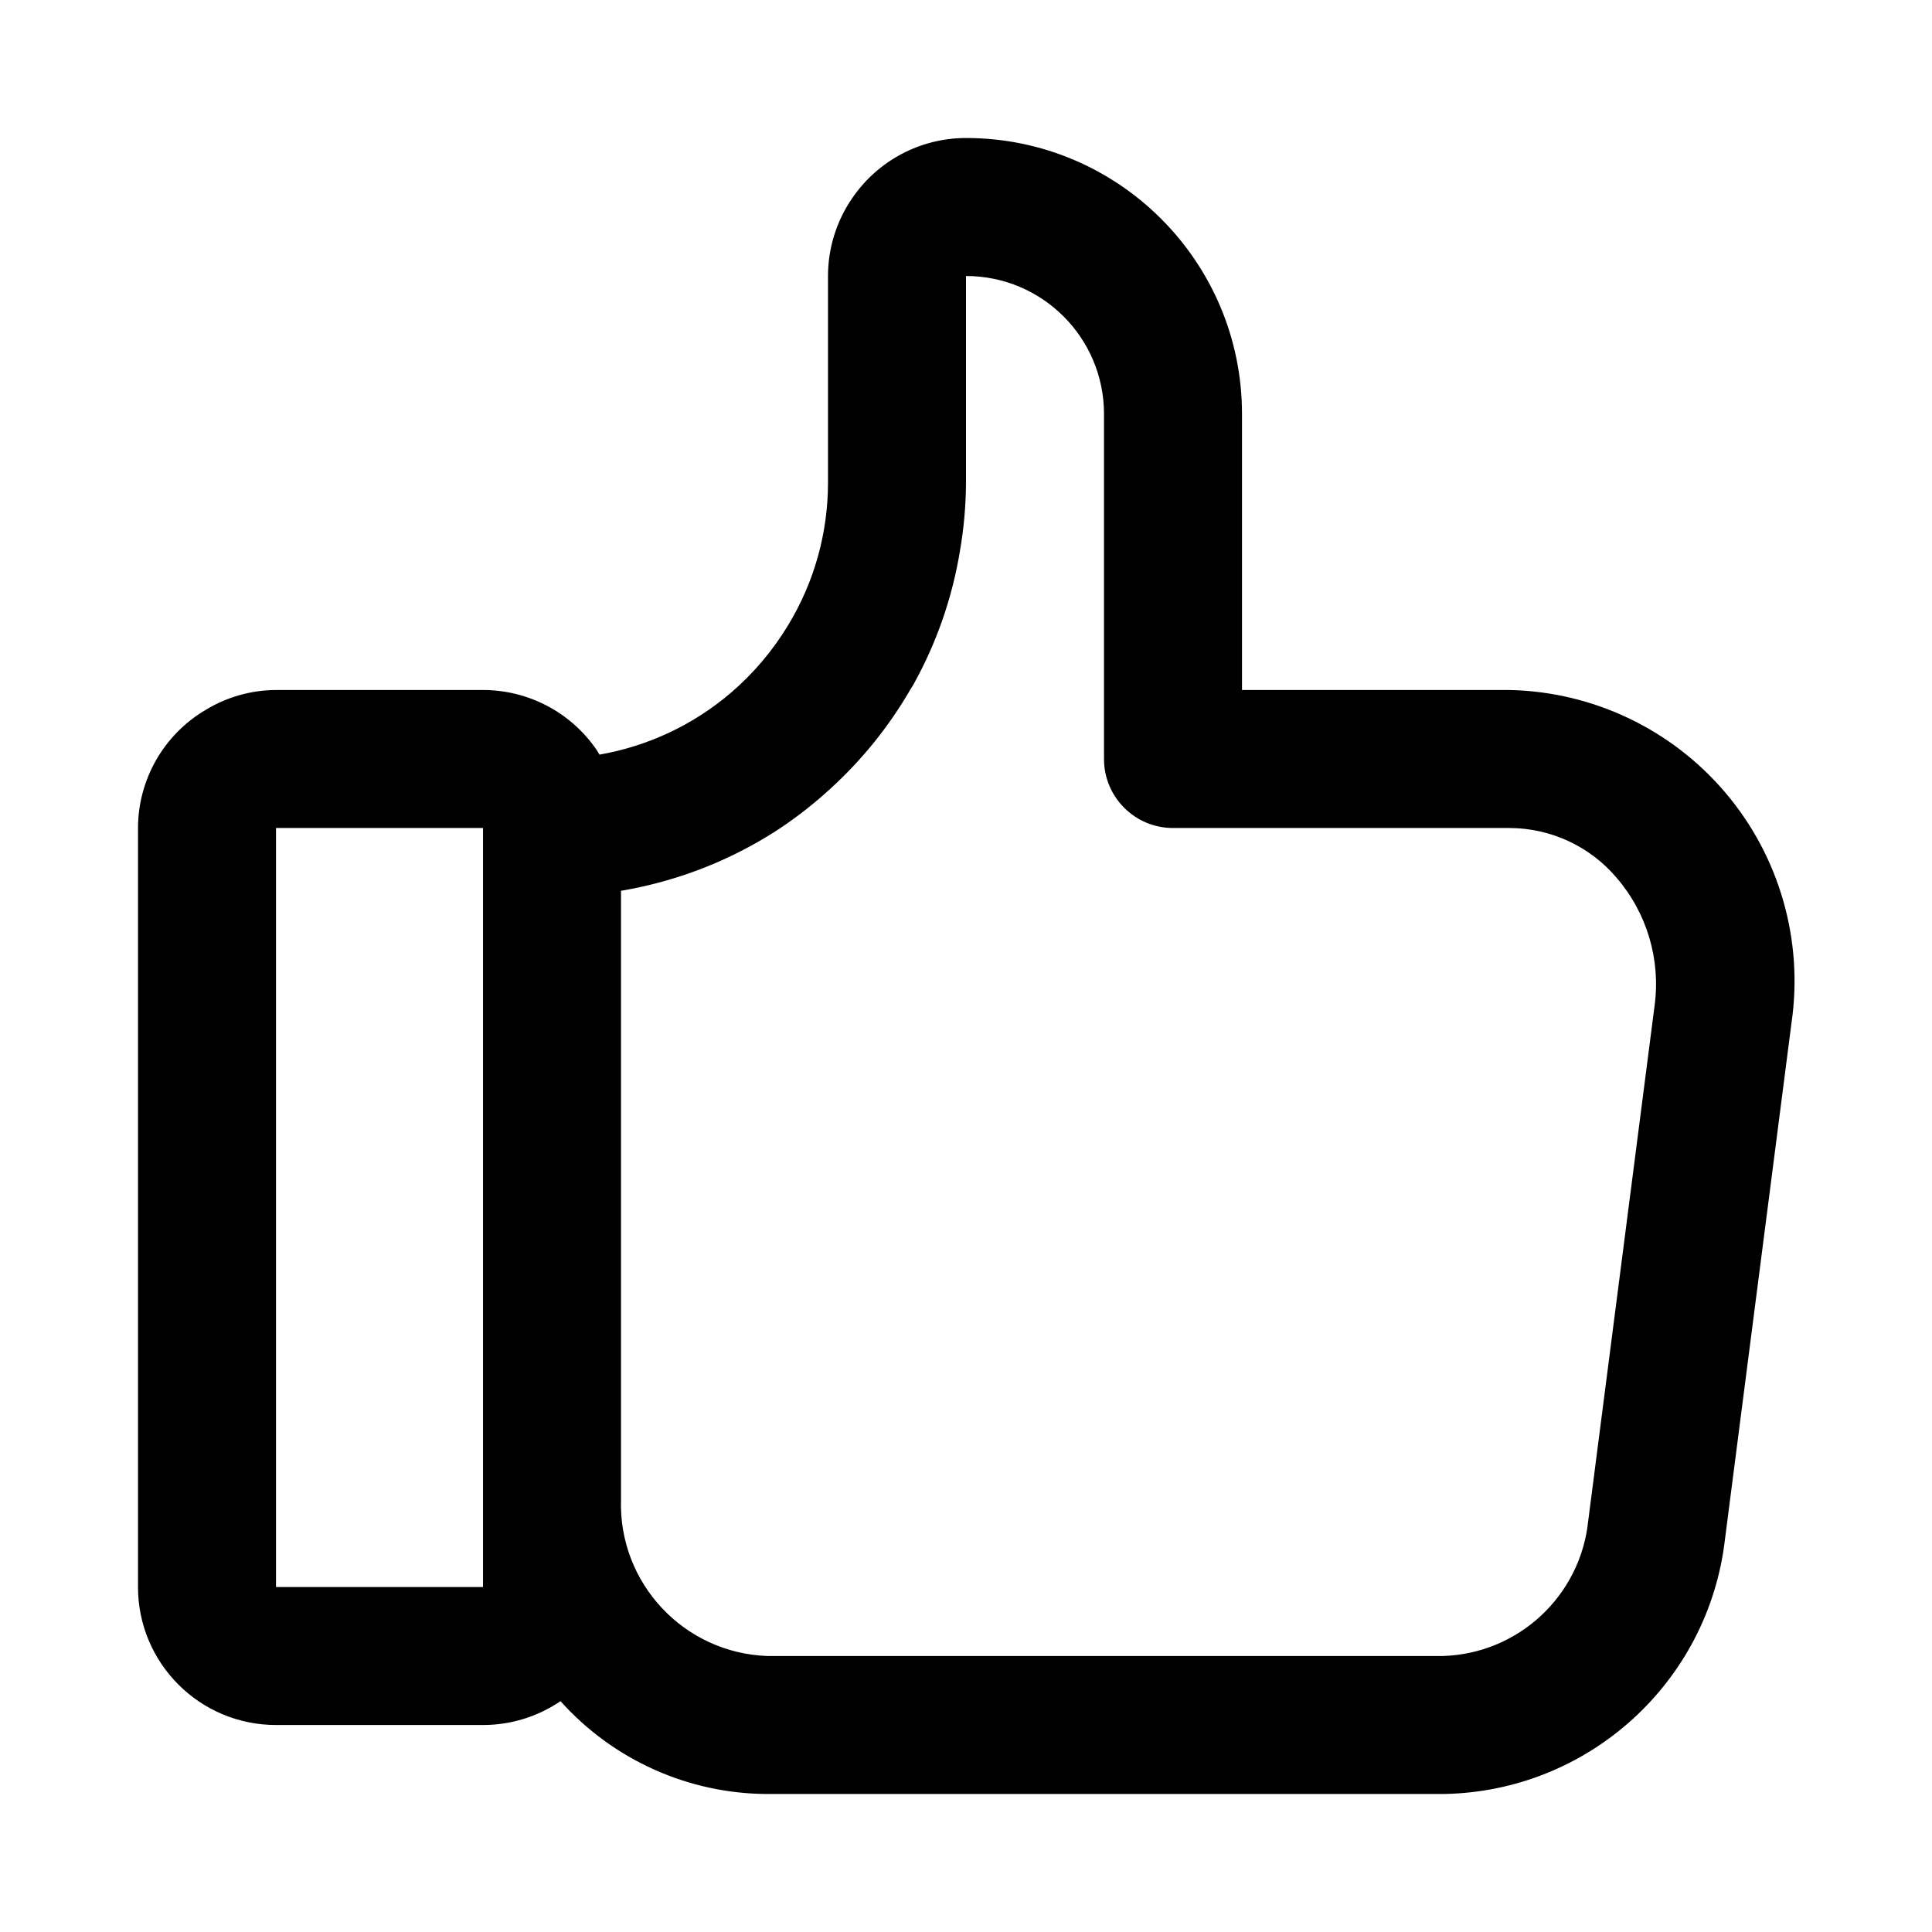
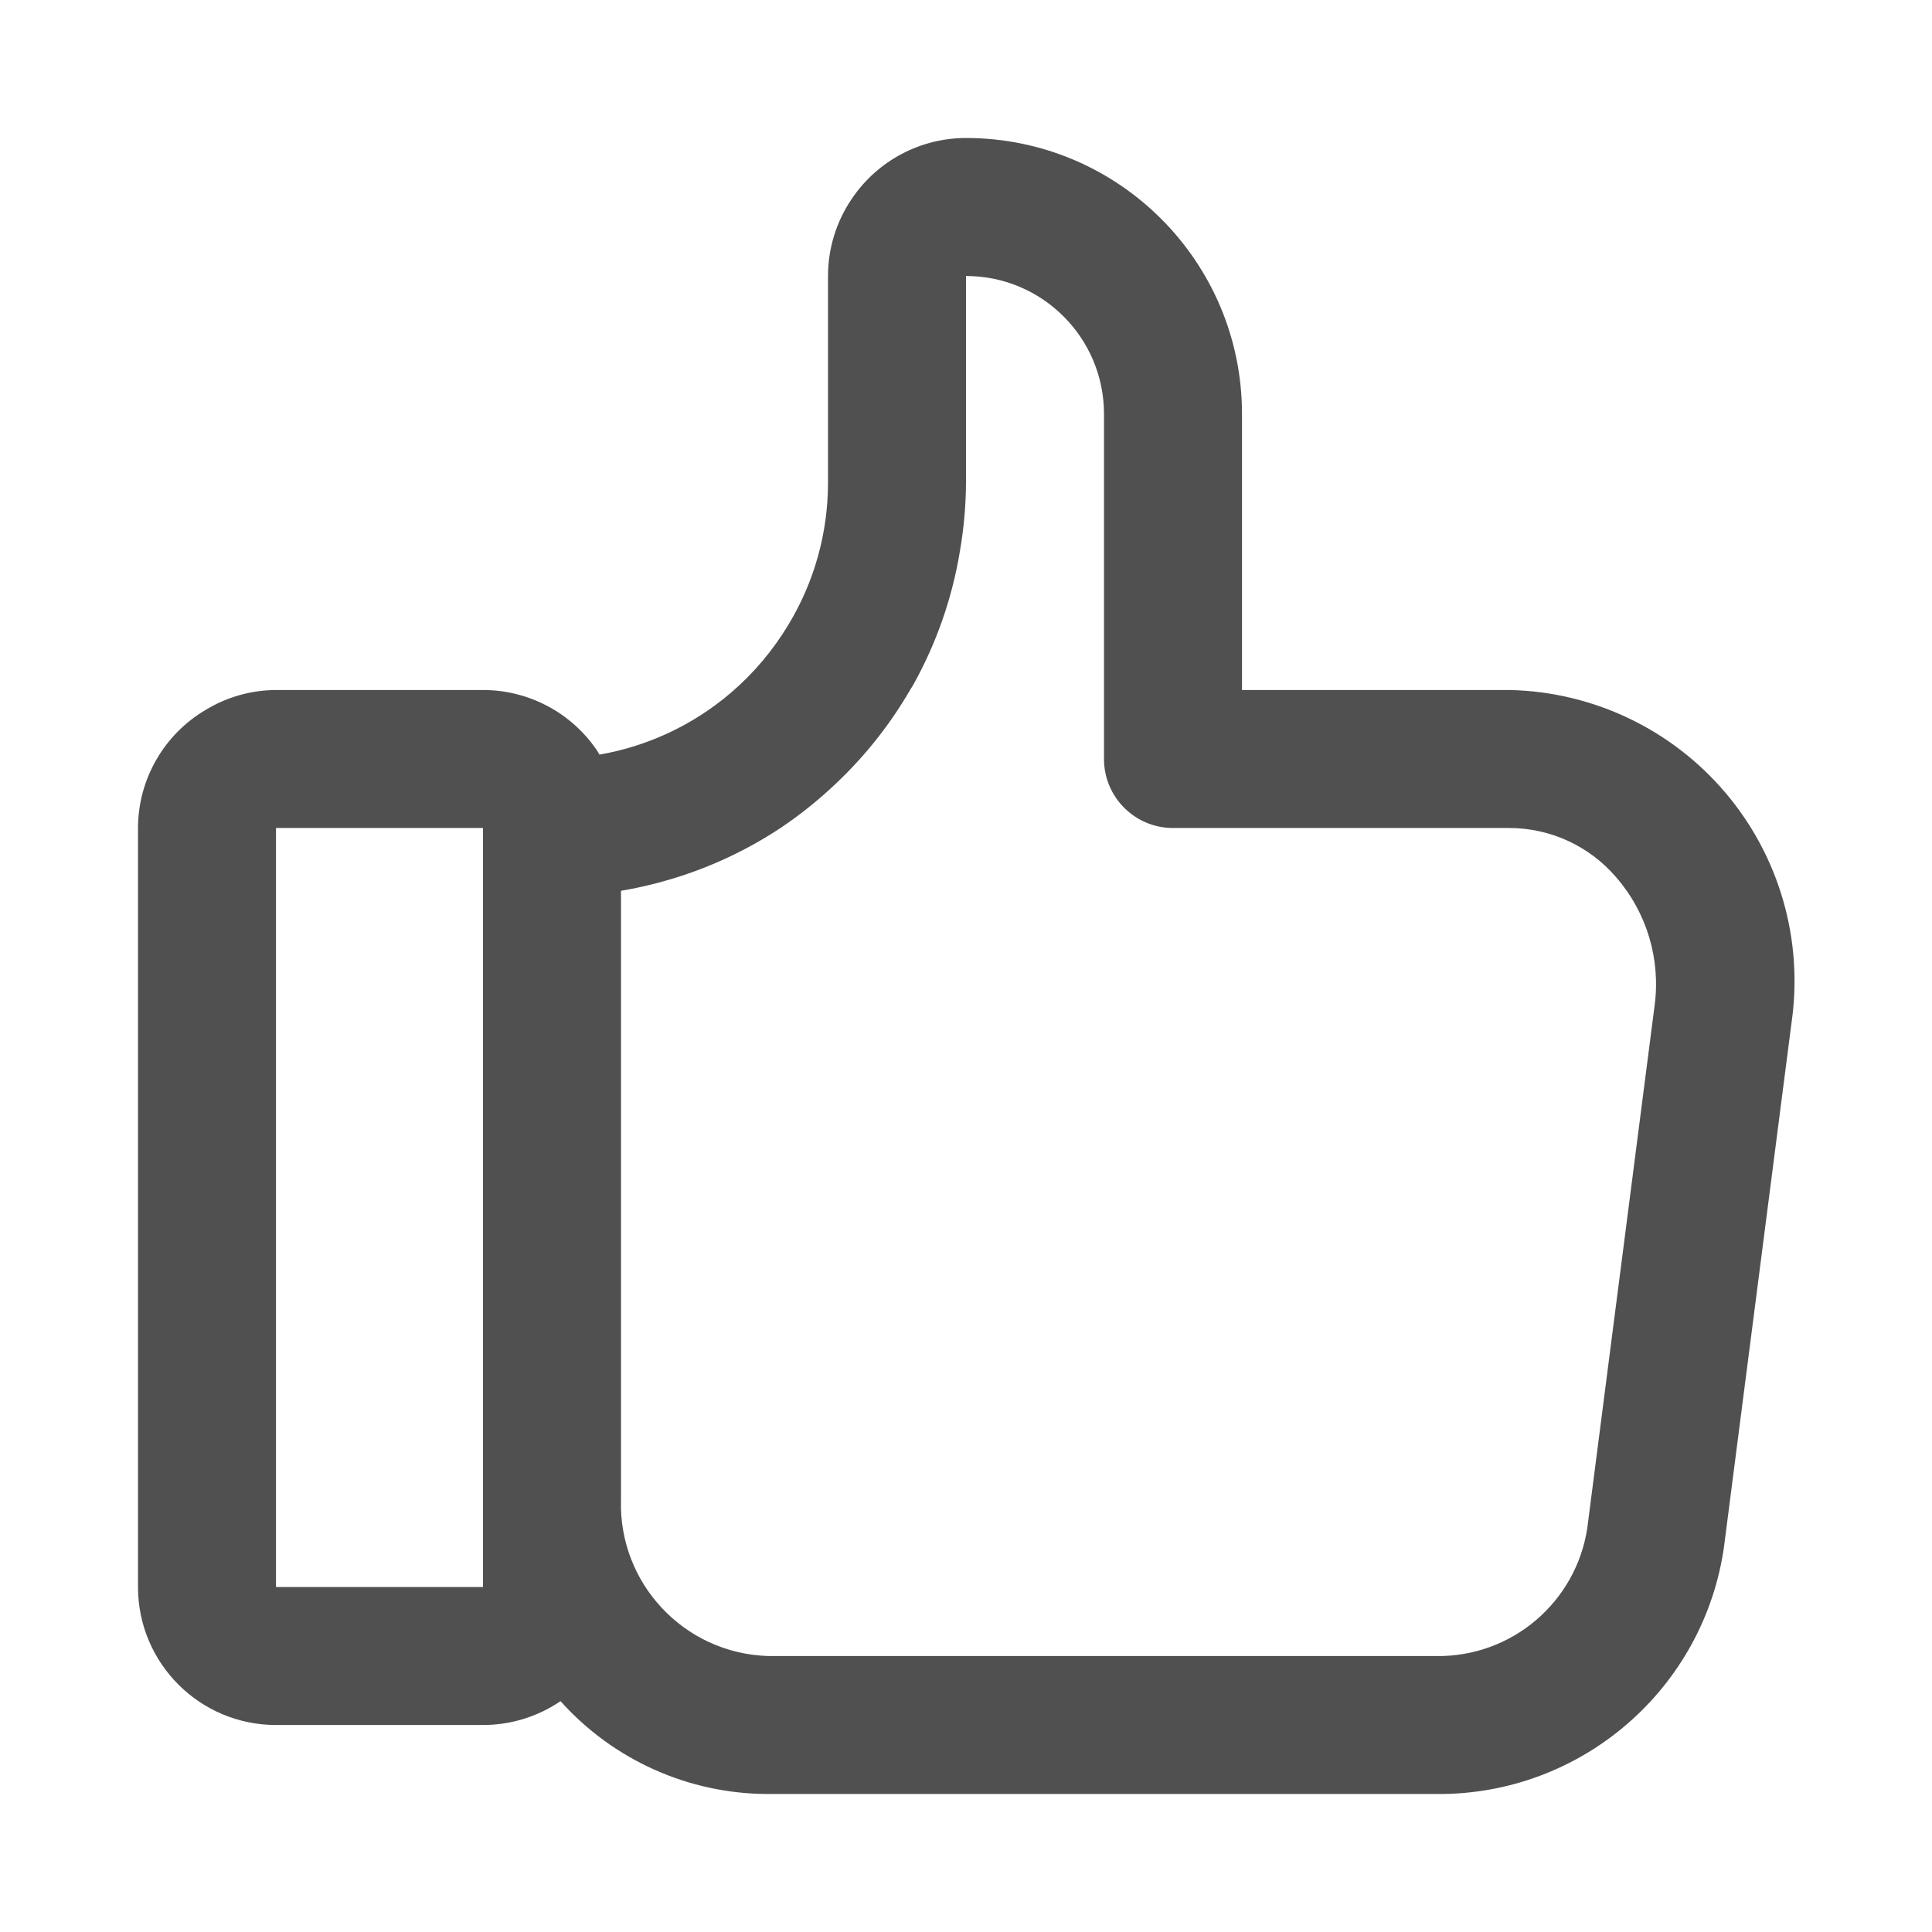
<svg xmlns="http://www.w3.org/2000/svg" width="56" height="56" viewBox="0 0 56 56">
  <g data-name="28_ena_like">
    <g data-name="Group 5865">
      <path data-name="Rectangle 2163" style="fill:none" d="M0 0h56v56H0z" />
-       <path data-name="Path 4064" d="M-618.248-6780H-626v-8a8 8 0 0 0-8-8 3.993 3.993 0 0 0-3.3 1.747 3.977 3.977 0 0 0-.7 2.253v6a7.944 7.944 0 0 1-1.152 4.115 8.071 8.071 0 0 1-1.66 1.963 7.958 7.958 0 0 1-3.812 1.795c-.03-.048-.057-.1-.089-.146A3.992 3.992 0 0 0-648-6780h-6a3.958 3.958 0 0 0-2.033.573A3.983 3.983 0 0 0-658-6776v22a4 4 0 0 0 4 4h6a3.988 3.988 0 0 0 2.247-.691 8.089 8.089 0 0 0 6 2.691h19.581a8.346 8.346 0 0 0 8.174-7.406l1.924-14.933a8.437 8.437 0 0 0-8.174-9.661zM-648-6754h-6v-22h6v22zm33.959-16.85-1.924 14.934a4.367 4.367 0 0 1-4.207 3.916h-19.581a4.4 4.4 0 0 1-4.247-4.533v-17.647c.352-.059.7-.134 1.038-.223a11.944 11.944 0 0 0 3.59-1.6 12.1 12.1 0 0 0 1.465-1.158 12.04 12.04 0 0 0 2.288-2.842c.03-.051.063-.1.092-.15a11.935 11.935 0 0 0 1.35-3.868A11.981 11.981 0 0 0-634-6786v-6a4 4 0 0 1 4 4v10a2 2 0 0 0 2 2h9.752a4.083 4.083 0 0 1 3.095 1.43 4.716 4.716 0 0 1 1.112 3.72z" transform="translate(662 6800)" style="fill:current" />
+       <path data-name="Path 4064" d="M-618.248-6780H-626v-8a8 8 0 0 0-8-8 3.993 3.993 0 0 0-3.3 1.747 3.977 3.977 0 0 0-.7 2.253v6a7.944 7.944 0 0 1-1.152 4.115 8.071 8.071 0 0 1-1.66 1.963 7.958 7.958 0 0 1-3.812 1.795c-.03-.048-.057-.1-.089-.146A3.992 3.992 0 0 0-648-6780h-6a3.958 3.958 0 0 0-2.033.573A3.983 3.983 0 0 0-658-6776v22a4 4 0 0 0 4 4h6a3.988 3.988 0 0 0 2.247-.691 8.089 8.089 0 0 0 6 2.691h19.581a8.346 8.346 0 0 0 8.174-7.406l1.924-14.933a8.437 8.437 0 0 0-8.174-9.661zM-648-6754h-6v-22h6v22zm33.959-16.85-1.924 14.934a4.367 4.367 0 0 1-4.207 3.916h-19.581a4.4 4.4 0 0 1-4.247-4.533v-17.647c.352-.059.7-.134 1.038-.223a11.944 11.944 0 0 0 3.59-1.6 12.1 12.1 0 0 0 1.465-1.158 12.04 12.04 0 0 0 2.288-2.842c.03-.051.063-.1.092-.15a11.935 11.935 0 0 0 1.35-3.868A11.981 11.981 0 0 0-634-6786v-6a4 4 0 0 1 4 4v10a2 2 0 0 0 2 2h9.752a4.083 4.083 0 0 1 3.095 1.43 4.716 4.716 0 0 1 1.112 3.72z" transform="translate(662 6800)" style="fill:#505050" />
    </g>
  </g>
</svg>
